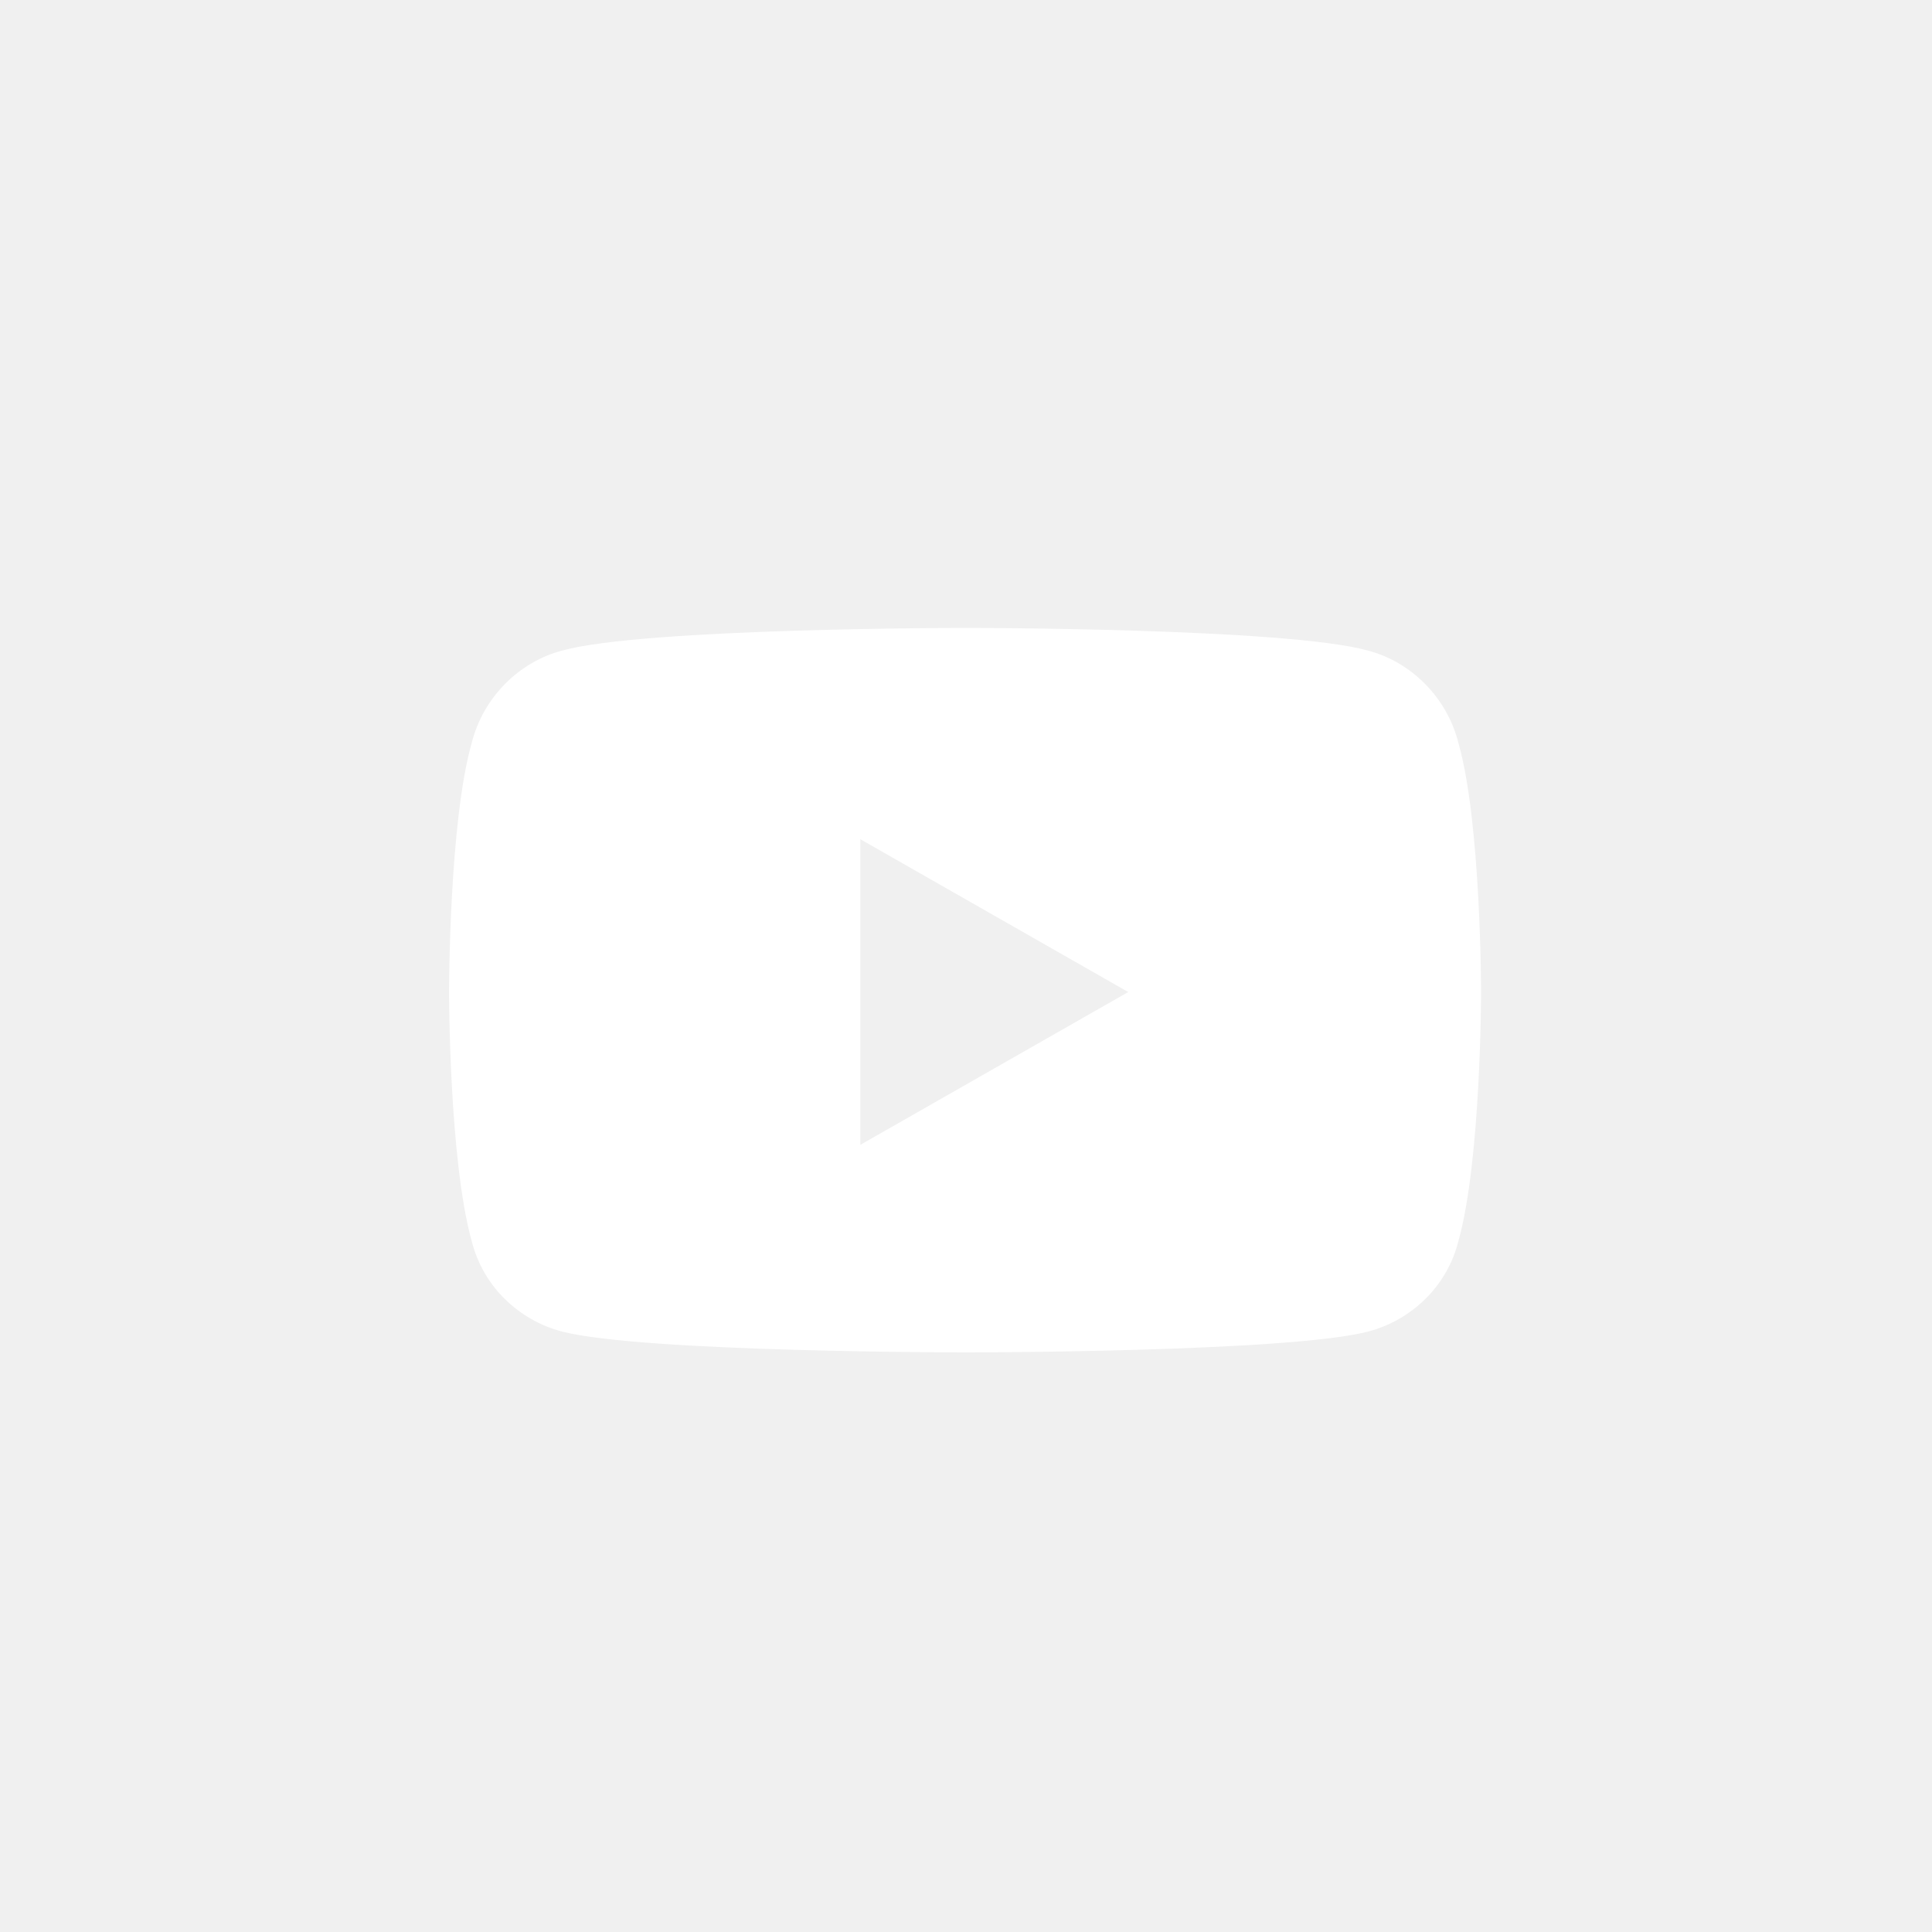
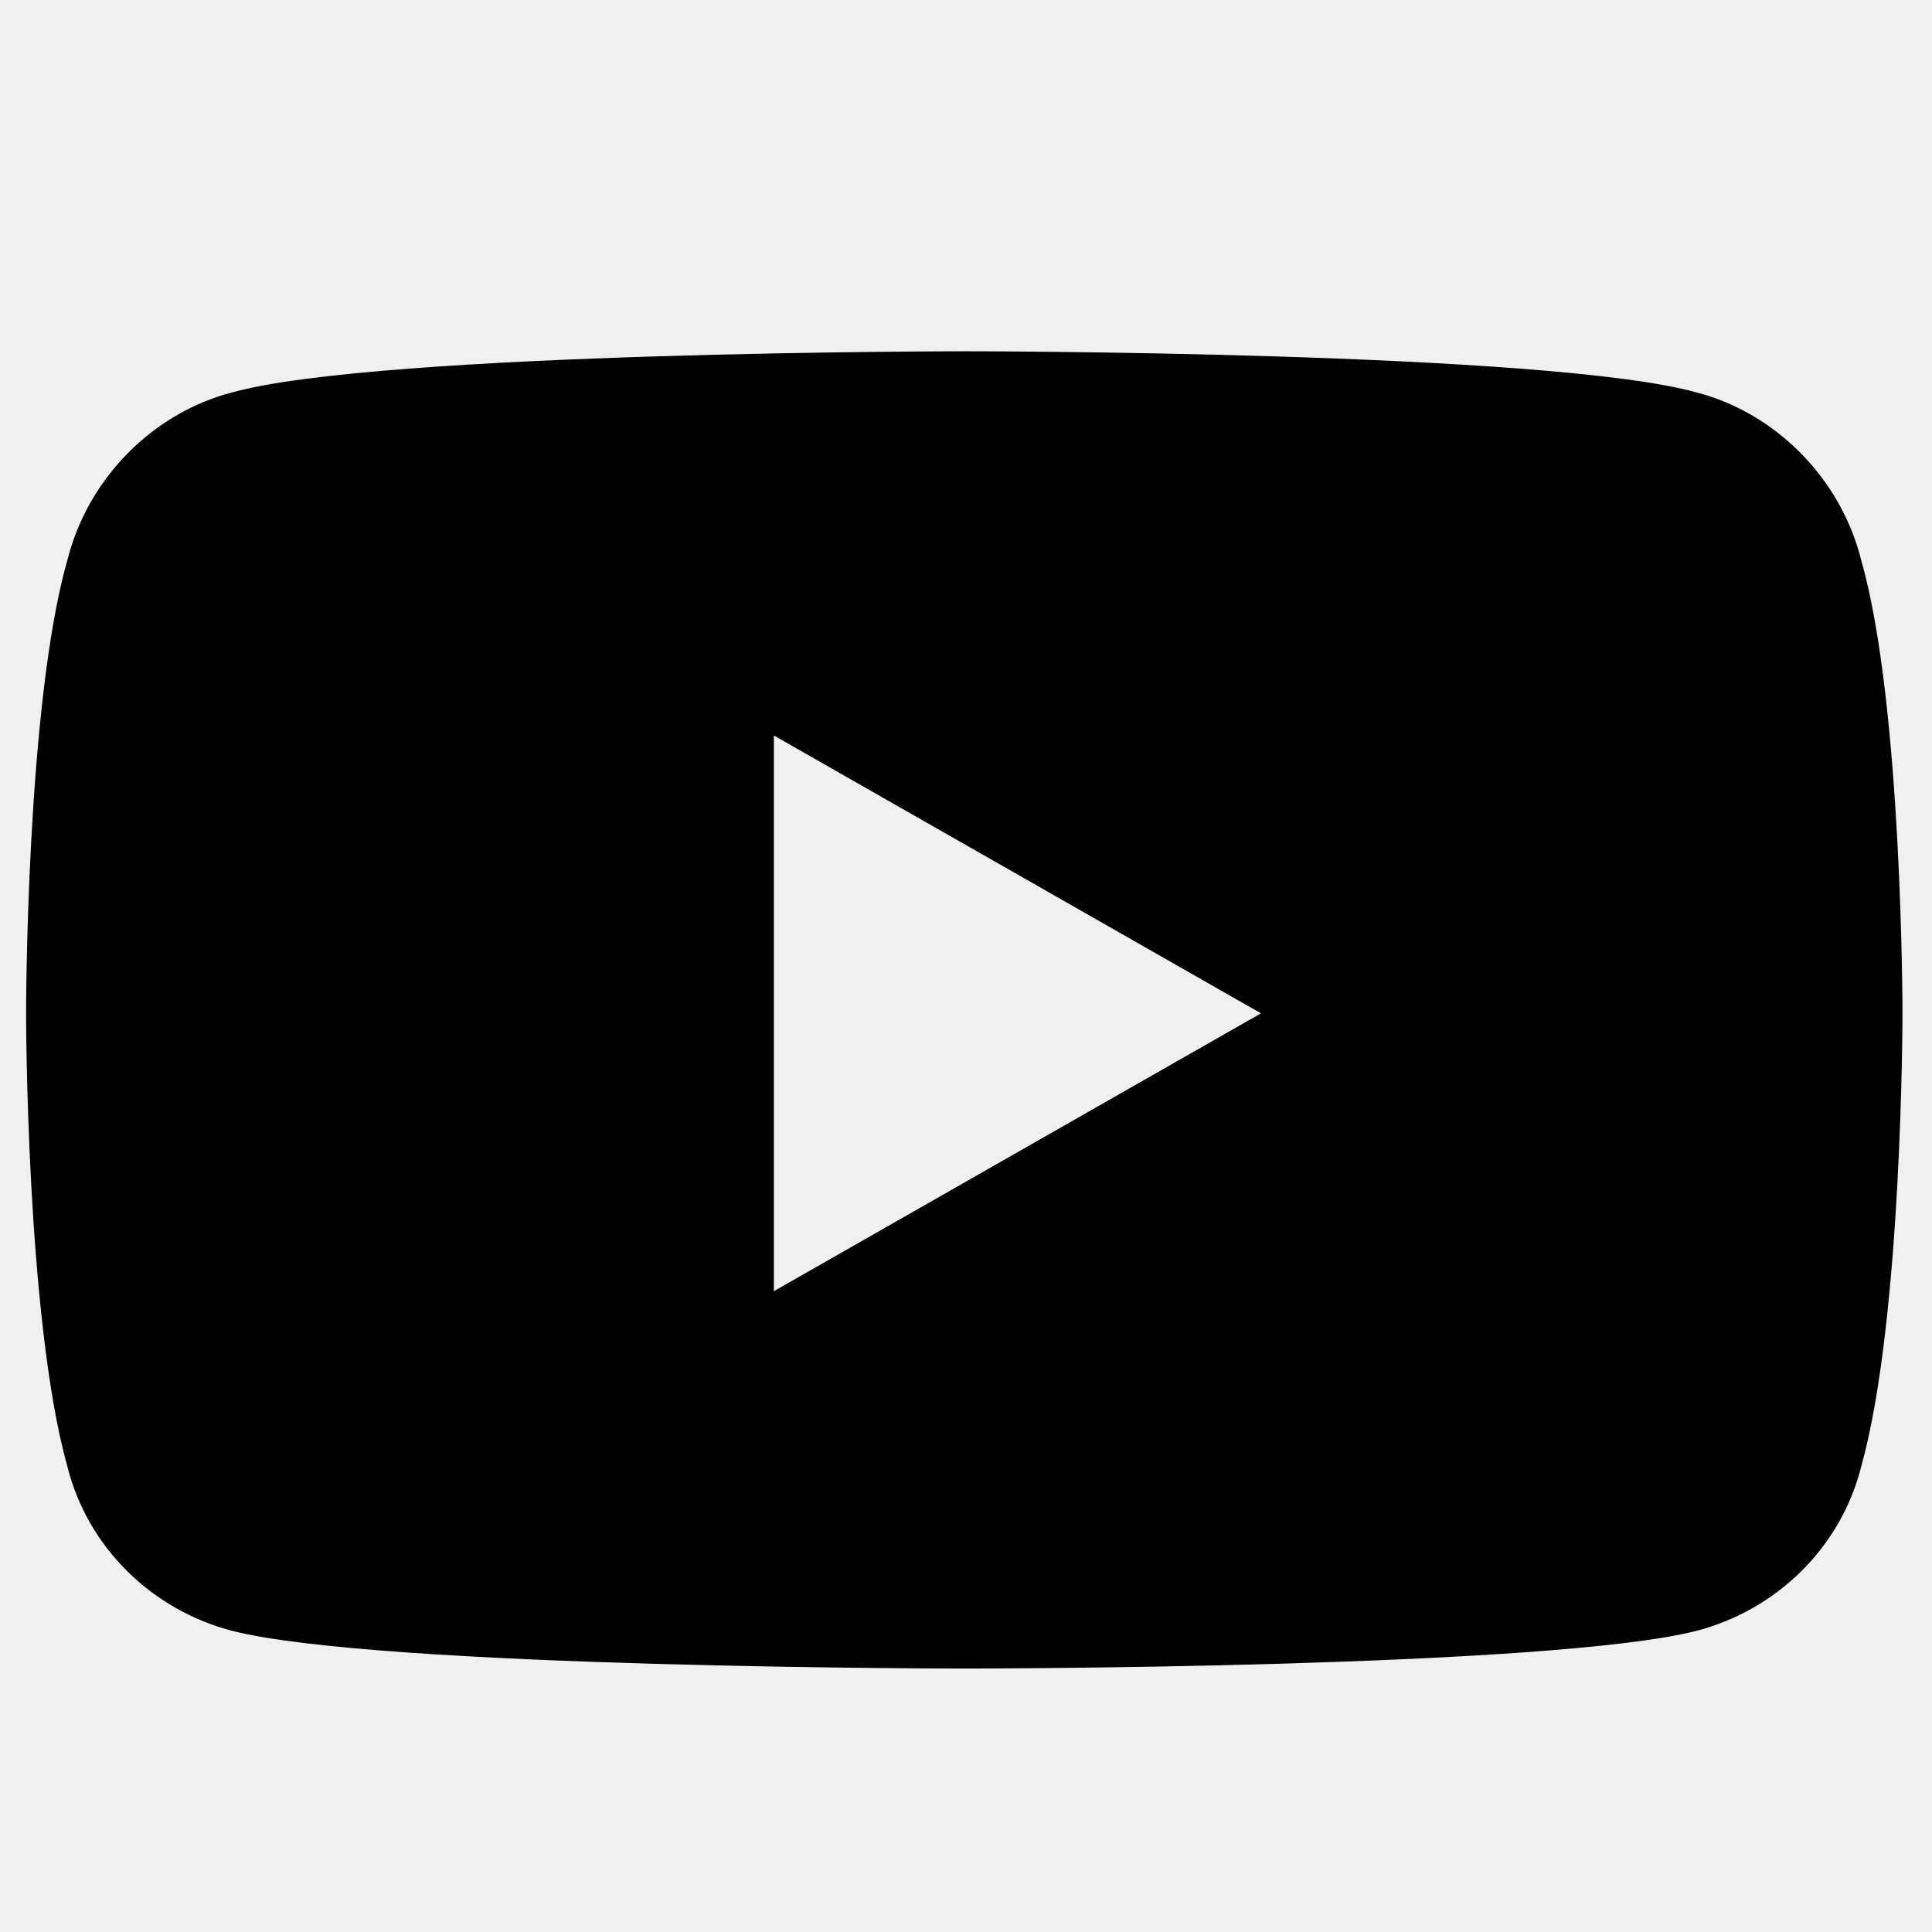
- <svg xmlns="http://www.w3.org/2000/svg" width="40" height="40" viewBox="0 0 40 40" fill="none">
-   <path d="M30.195 15.383C30.664 17.023 30.664 20.539 30.664 20.539C30.664 20.539 30.664 24.016 30.195 25.695C29.961 26.633 29.219 27.336 28.32 27.57C26.641 28 20 28 20 28C20 28 13.32 28 11.641 27.57C10.742 27.336 10 26.633 9.766 25.695C9.297 24.016 9.297 20.539 9.297 20.539C9.297 20.539 9.297 17.023 9.766 15.383C10 14.445 10.742 13.703 11.641 13.469C13.32 13 20 13 20 13C20 13 26.641 13 28.32 13.469C29.219 13.703 29.961 14.445 30.195 15.383ZM17.812 23.703L23.359 20.539L17.812 17.375V23.703Z" fill="white" />
+ <svg xmlns="http://www.w3.org/2000/svg" viewBox="9 9 22 22" fill="none">
+   <path d="M30.195 15.383C30.664 17.023 30.664 20.539 30.664 20.539C30.664 20.539 30.664 24.016 30.195 25.695C29.961 26.633 29.219 27.336 28.32 27.57C26.641 28 20 28 20 28C20 28 13.32 28 11.641 27.57C10.742 27.336 10 26.633 9.766 25.695C9.297 24.016 9.297 20.539 9.297 20.539C9.297 20.539 9.297 17.023 9.766 15.383C10 14.445 10.742 13.703 11.641 13.469C13.32 13 20 13 20 13C20 13 26.641 13 28.32 13.469C29.219 13.703 29.961 14.445 30.195 15.383ZM17.812 23.703L23.359 20.539L17.812 17.375V23.703Z" fill="currentColor" />
</svg>
